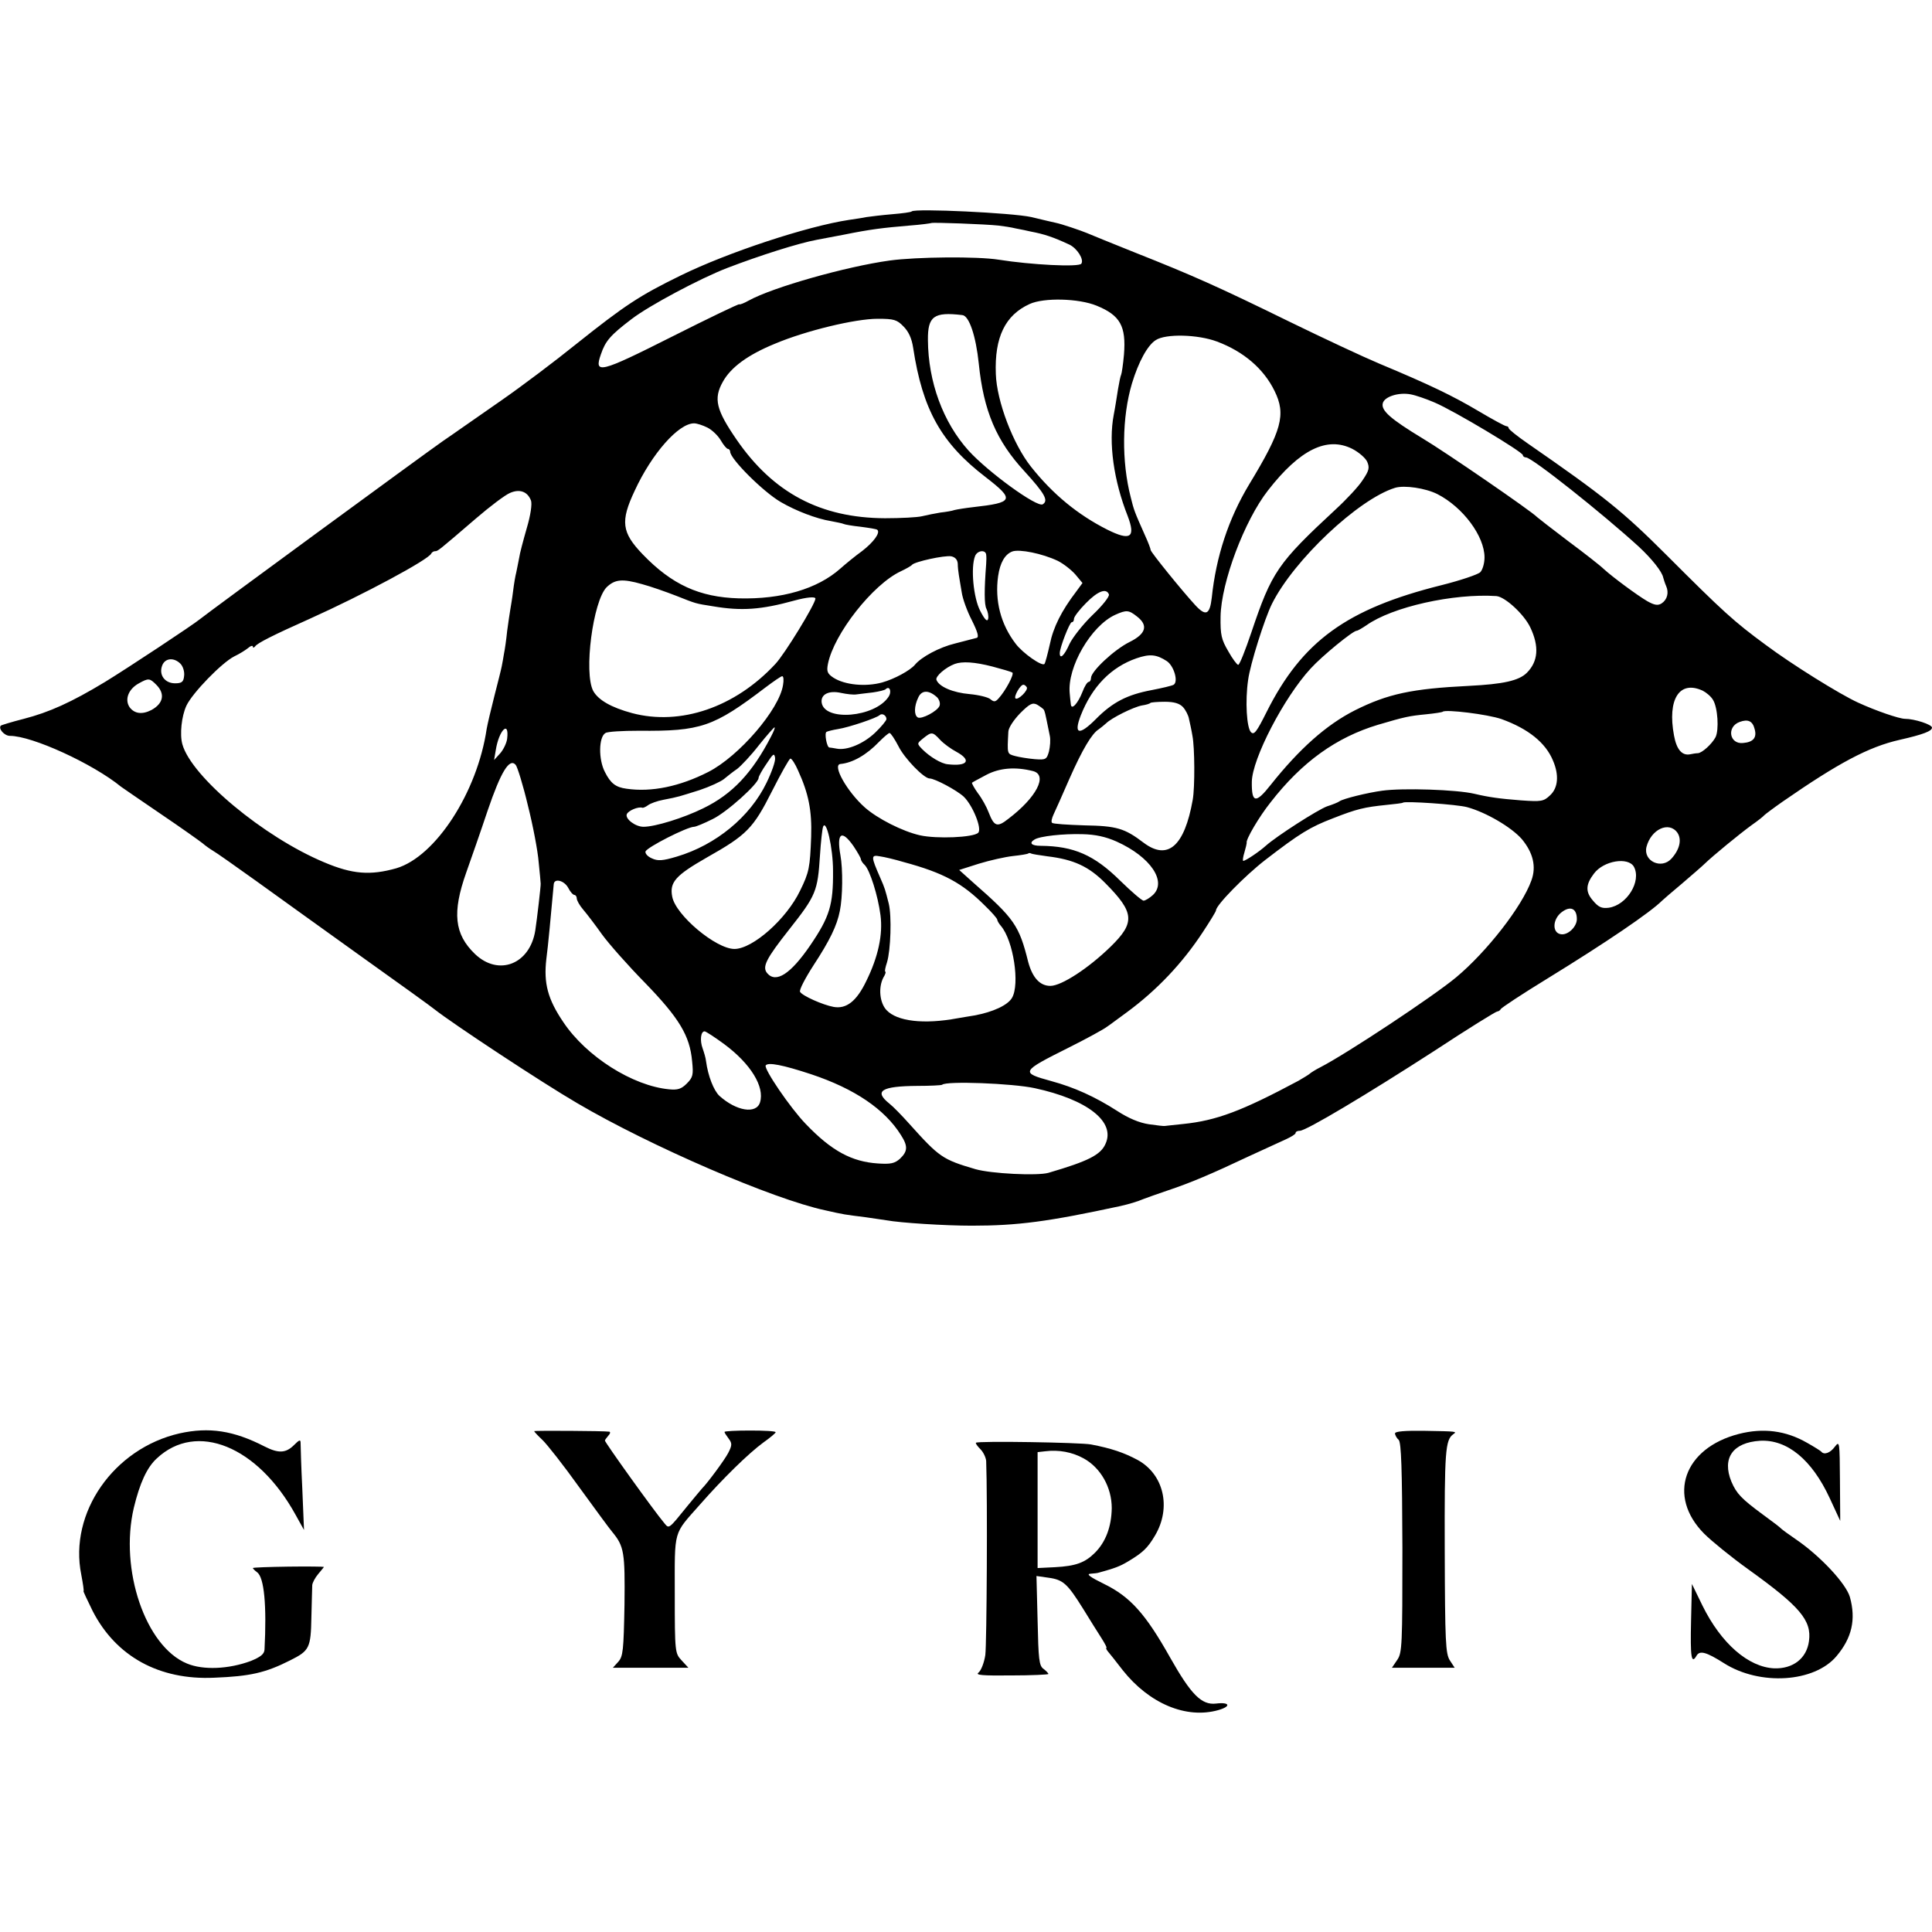
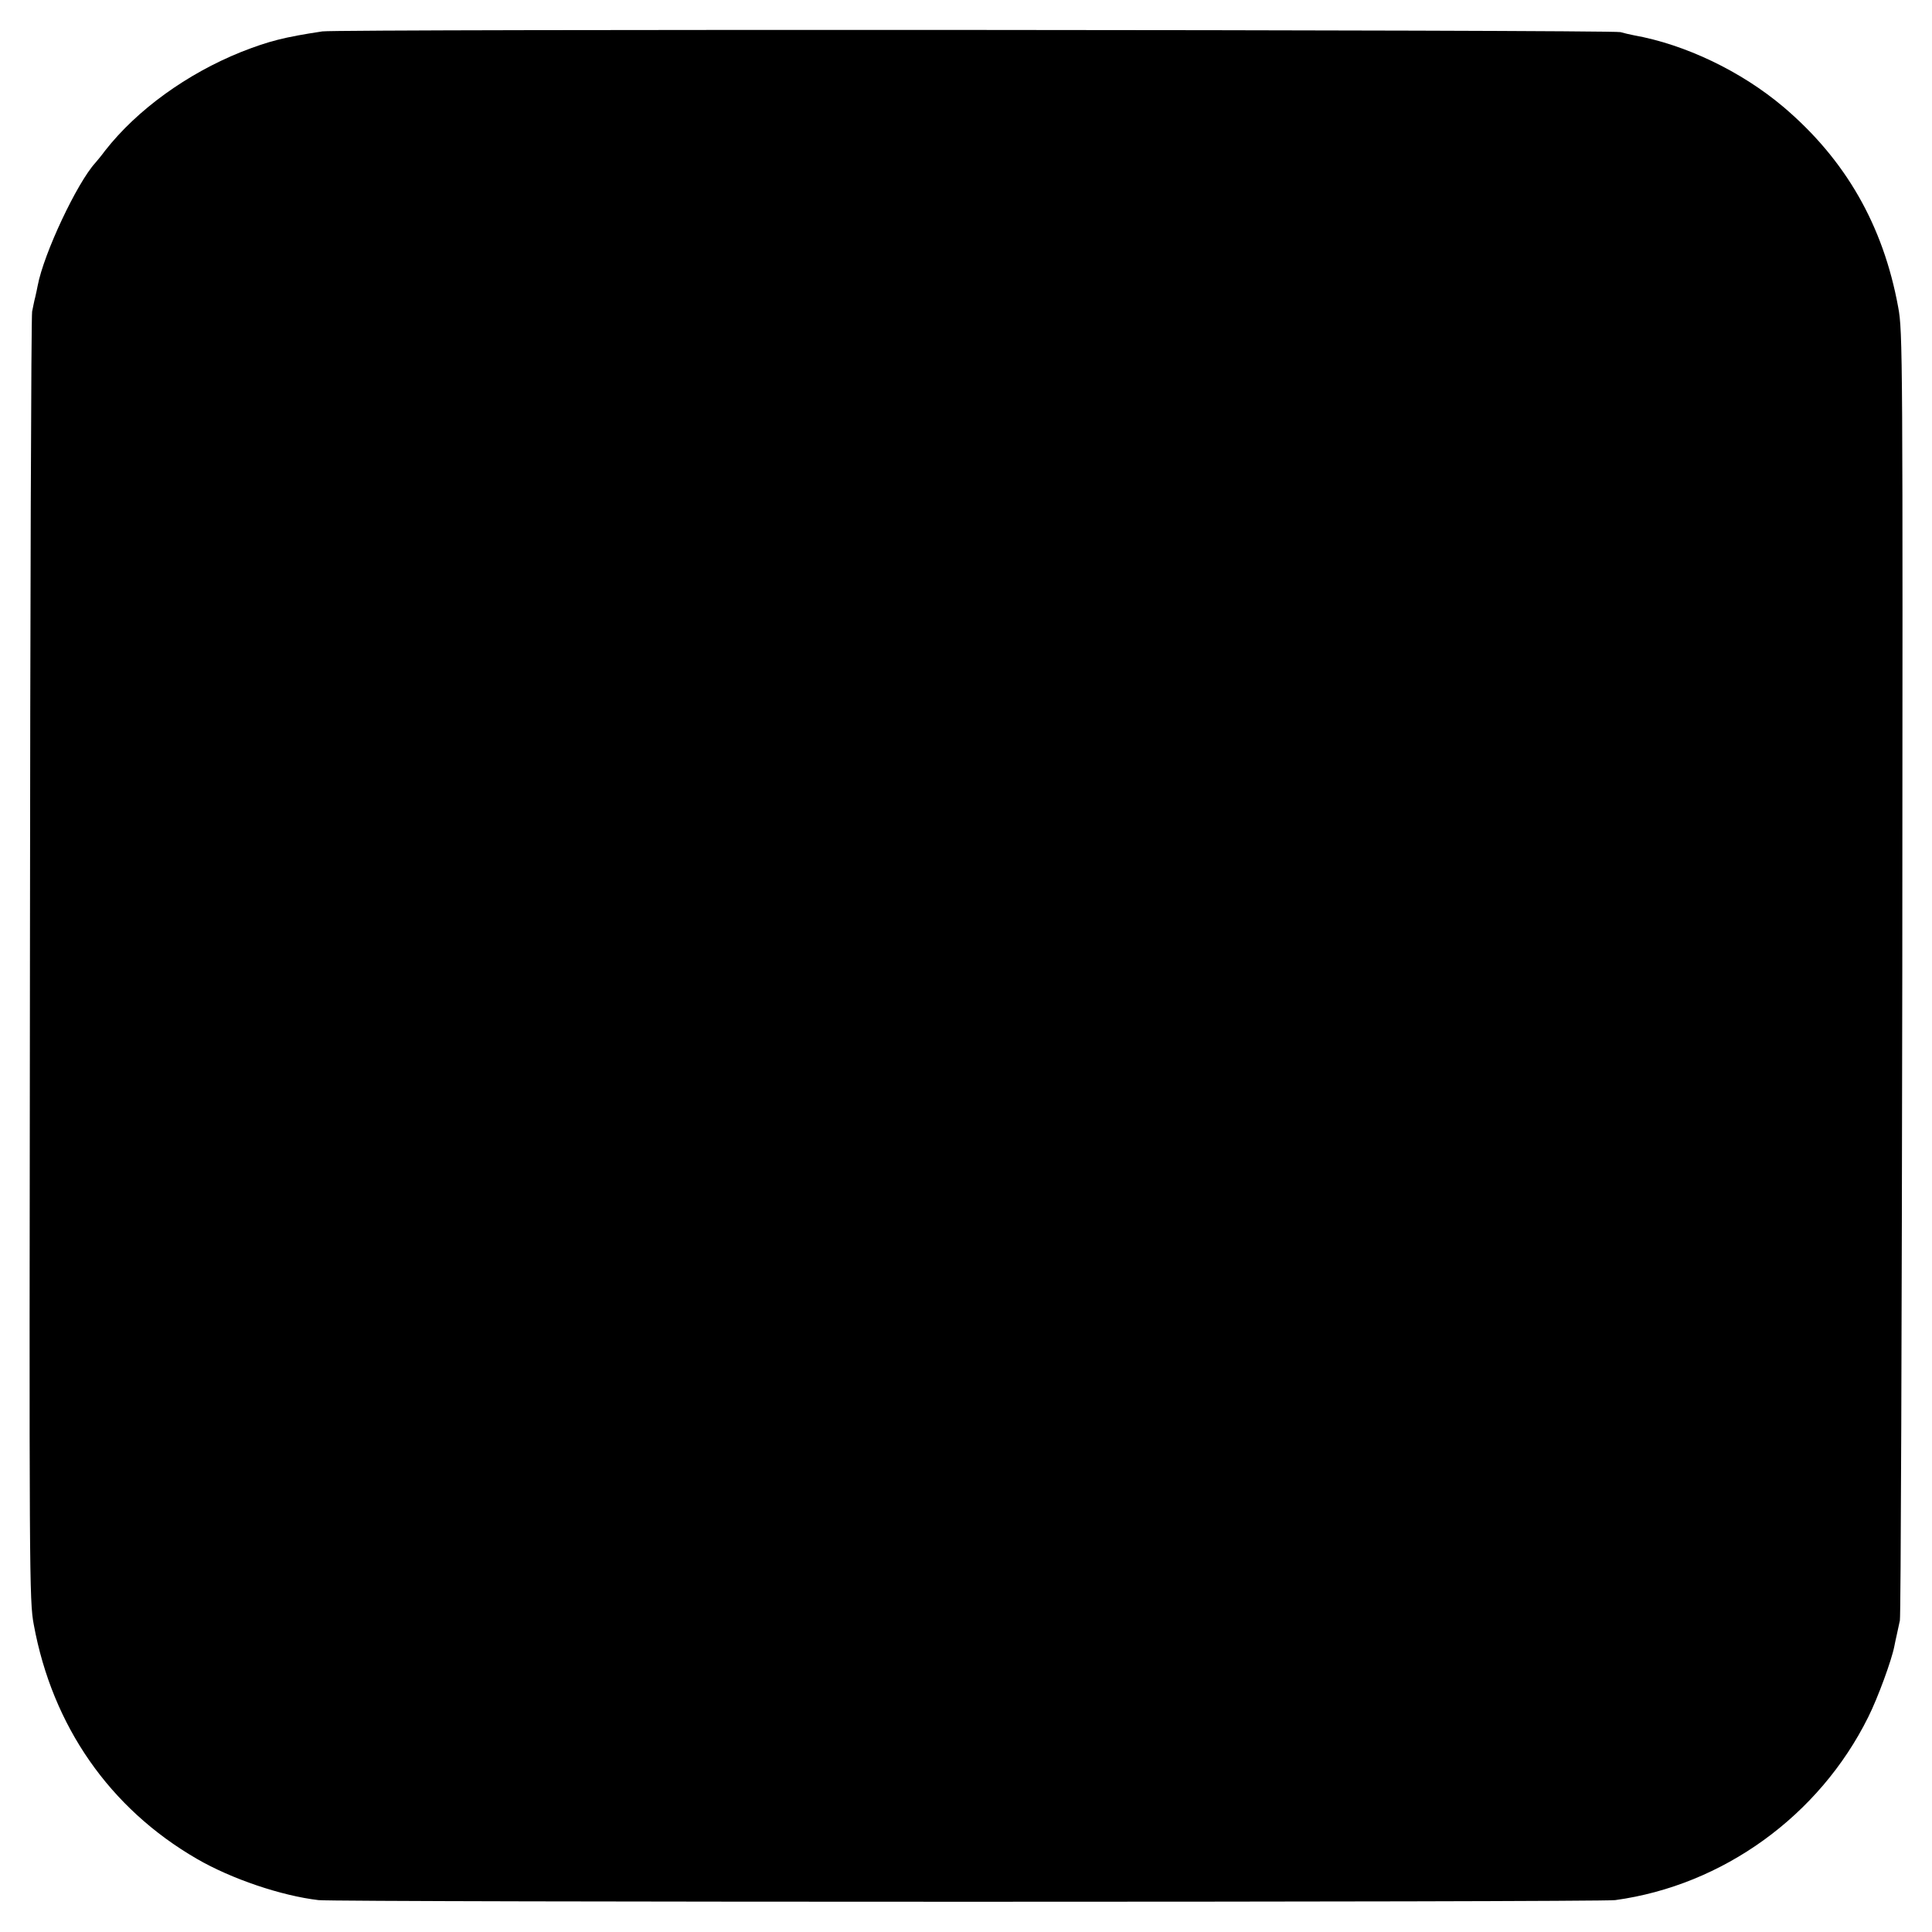
- <svg xmlns="http://www.w3.org/2000/svg" version="1.0" width="680pt" height="680pt" viewBox="0 0 680 680" preserveAspectRatio="xMidYMid meet">
-   <g transform="translate(0,680) scale(0.1,-0.1)" fill="#000000" stroke="none">
-     <path d="M3209 6056 c-2 -3 -33 -7 -69 -10 -36 -3 -76 -8 -90 -10 -14 -3 -42 -7 -62 -10 -146 -22 -426 -114 -593 -196 -145 -71 -195 -104 -367 -241 -73 -59 -191 -148 -263 -198 -71 -50 -137 -95 -145 -101 -8 -6 -36 -25 -62 -43 -66 -46 -826 -603 -854 -626 -24 -20 -254 -172 -334 -221 -119 -72 -197 -107 -286 -130 -43 -11 -79 -22 -81 -24 -10 -10 12 -36 32 -36 78 0 292 -98 391 -179 6 -4 69 -48 140 -96 71 -48 137 -95 147 -103 9 -8 26 -20 36 -26 11 -6 79 -54 153 -107 73 -53 241 -173 373 -268 132 -94 247 -177 255 -184 62 -49 375 -256 502 -330 255 -150 689 -338 873 -377 66 -15 68 -15 140 -24 28 -4 61 -9 75 -11 48 -9 206 -19 300 -19 162 0 268 14 523 69 31 7 61 16 82 25 11 4 49 18 85 30 81 27 156 59 285 120 55 25 115 53 133 61 17 8 32 17 32 21 0 5 7 8 15 8 22 0 236 128 473 281 117 77 217 139 222 139 4 0 10 4 12 8 2 5 75 53 163 107 210 129 364 234 405 275 3 3 34 30 70 60 35 30 72 62 80 70 30 29 123 105 164 135 23 16 43 32 46 36 3 3 32 25 65 48 195 135 301 192 411 217 84 19 114 31 114 43 0 11 -62 31 -95 31 -20 0 -102 28 -165 57 -64 29 -234 135 -325 203 -113 83 -150 117 -349 316 -155 155 -220 207 -490 394 -36 25 -65 48 -66 53 0 4 -4 7 -8 7 -5 0 -49 24 -98 53 -91 54 -172 93 -349 167 -55 23 -196 89 -315 147 -253 124 -343 164 -545 244 -82 33 -159 64 -170 69 -19 8 -89 32 -110 36 -5 1 -44 10 -85 20 -68 15 -409 31 -421 20z m306 -50 c17 -2 44 -6 60 -10 17 -3 40 -8 53 -11 47 -9 78 -19 136 -46 27 -13 52 -52 42 -67 -8 -13 -178 -4 -291 14 -75 12 -289 10 -384 -3 -152 -21 -411 -94 -496 -141 -16 -9 -31 -15 -33 -13 -2 2 -108 -49 -237 -114 -254 -128 -275 -133 -250 -62 16 47 33 67 108 124 61 47 241 143 337 180 115 44 250 87 315 99 11 2 54 10 95 18 94 19 136 24 230 32 41 3 76 8 78 9 4 3 191 -4 237 -9z m345 -282 c83 -34 104 -72 96 -172 -3 -35 -8 -67 -10 -71 -2 -3 -7 -27 -11 -51 -4 -25 -10 -65 -15 -90 -19 -99 0 -232 49 -356 29 -76 10 -89 -72 -48 -103 52 -191 124 -268 221 -63 79 -121 231 -124 327 -5 129 33 207 119 246 50 23 173 20 236 -6z m-473 -33 c24 -2 48 -74 58 -171 17 -167 62 -272 161 -379 72 -79 85 -103 64 -116 -20 -12 -193 114 -261 189 -90 100 -142 242 -143 389 -1 84 21 100 121 88z m-207 -40 c18 -18 29 -42 34 -75 33 -218 99 -336 256 -456 102 -79 98 -89 -45 -105 -27 -3 -57 -8 -65 -10 -8 -3 -31 -7 -50 -9 -19 -3 -48 -9 -65 -13 -16 -4 -75 -7 -130 -7 -227 1 -393 89 -522 276 -73 106 -82 145 -49 204 28 51 88 95 183 134 109 46 283 88 362 88 57 0 68 -3 91 -27z m1103 -53 c94 -35 165 -96 203 -174 41 -83 26 -139 -90 -330 -72 -120 -116 -253 -131 -398 -7 -60 -21 -66 -58 -26 -47 51 -157 187 -157 194 0 4 -9 28 -21 54 -36 81 -38 86 -49 131 -33 127 -31 283 4 401 23 76 55 135 84 153 35 23 148 20 215 -5z m767 -215 c70 -30 310 -174 310 -185 0 -4 5 -8 11 -8 21 0 270 -198 398 -315 45 -42 81 -87 85 -108 2 -7 6 -20 10 -29 11 -24 4 -49 -16 -62 -13 -8 -25 -6 -50 8 -36 21 -121 84 -153 113 -11 11 -67 55 -125 98 -58 44 -107 82 -110 85 -17 19 -327 232 -403 277 -112 68 -147 98 -140 124 6 23 56 39 98 31 17 -3 55 -16 85 -29z m-2560 -88 c16 -8 37 -28 47 -45 9 -16 21 -30 25 -30 4 0 8 -5 8 -10 0 -25 116 -141 178 -177 53 -31 126 -59 176 -67 21 -4 41 -8 45 -10 3 -2 31 -7 60 -10 30 -4 57 -8 59 -11 11 -10 -13 -43 -53 -74 -25 -18 -59 -46 -77 -62 -81 -72 -207 -109 -358 -105 -138 4 -235 48 -338 155 -74 77 -79 116 -28 224 60 130 154 237 209 237 10 0 31 -7 47 -15z m2270 -75 c23 -12 46 -32 52 -45 9 -21 7 -31 -16 -65 -14 -22 -57 -68 -94 -102 -206 -191 -226 -221 -298 -435 -21 -62 -41 -113 -46 -113 -4 0 -20 21 -35 48 -24 41 -28 57 -27 122 2 120 84 338 167 444 112 144 208 191 297 146z m299 -159 c90 -46 166 -148 166 -223 0 -21 -7 -44 -15 -52 -8 -8 -70 -29 -138 -46 -332 -83 -489 -197 -614 -446 -35 -70 -44 -82 -55 -71 -15 15 -21 109 -10 184 7 54 58 216 84 268 77 154 304 368 433 408 33 10 107 -1 149 -22z m-3190 -23 c4 -12 -1 -50 -15 -97 -12 -42 -25 -90 -27 -106 -3 -17 -8 -39 -10 -50 -3 -11 -8 -40 -11 -65 -3 -25 -8 -54 -10 -66 -2 -12 -7 -45 -11 -75 -3 -30 -8 -65 -11 -79 -2 -14 -6 -34 -8 -45 -2 -11 -14 -58 -26 -105 -12 -47 -24 -98 -27 -115 -33 -224 -180 -450 -318 -491 -92 -26 -155 -21 -254 21 -213 89 -467 301 -499 415 -10 35 -3 99 14 136 21 45 125 152 169 174 17 8 38 21 48 29 9 8 17 10 17 5 0 -5 4 -4 8 1 7 11 62 39 192 97 189 85 420 209 428 230 2 4 8 8 13 8 10 0 9 -1 144 115 50 43 103 83 120 90 34 15 62 5 74 -27z m1854 -212 c20 -10 48 -32 62 -48 l25 -30 -22 -30 c-52 -68 -81 -126 -93 -186 -8 -35 -16 -66 -19 -69 -9 -9 -76 38 -101 71 -53 69 -74 152 -62 238 7 48 24 77 50 87 25 9 105 -7 160 -33z m-252 22 c1 -7 1 -22 0 -33 -7 -91 -7 -143 1 -158 5 -10 8 -26 6 -35 -3 -12 -12 -3 -28 28 -24 46 -34 153 -18 193 8 20 37 23 39 5z m-100 -32 c0 -11 2 -30 4 -41 2 -11 6 -38 10 -60 3 -22 19 -66 35 -97 21 -42 26 -60 18 -63 -7 -2 -42 -11 -77 -20 -54 -13 -118 -47 -141 -75 -17 -20 -72 -50 -115 -62 -58 -16 -132 -9 -172 17 -21 14 -24 22 -19 48 21 106 158 280 256 326 19 9 37 19 40 23 9 11 114 34 138 30 14 -3 22 -12 23 -26z m-1111 -72 c30 -8 84 -27 120 -41 71 -28 66 -27 130 -37 100 -17 169 -12 285 20 44 12 75 15 75 7 -1 -20 -108 -195 -141 -230 -142 -153 -334 -218 -504 -173 -74 20 -119 46 -137 78 -34 64 -1 316 47 365 29 28 55 31 125 11z m1643 -36 c3 -7 -23 -40 -58 -73 -34 -33 -70 -79 -81 -102 -18 -41 -34 -55 -34 -32 0 20 35 109 42 109 5 0 8 5 8 12 0 7 19 32 42 55 42 43 72 54 81 31z m1364 -6 c31 -3 97 -64 119 -110 32 -67 28 -120 -12 -160 -28 -28 -84 -40 -203 -46 -202 -10 -286 -28 -402 -86 -101 -51 -196 -136 -297 -263 -52 -66 -67 -64 -66 11 1 81 113 297 207 399 41 45 149 133 162 133 4 0 19 9 34 19 91 65 307 113 458 103z m-1265 -72 c40 -31 32 -61 -27 -90 -54 -27 -135 -103 -135 -126 0 -8 -4 -14 -8 -14 -5 0 -15 -16 -22 -35 -16 -41 -39 -66 -41 -44 -1 8 -3 25 -4 39 -9 92 75 237 160 276 40 18 48 17 77 -6z m105 -157 c25 -17 41 -72 24 -83 -7 -4 -42 -12 -78 -19 -85 -16 -137 -42 -197 -103 -58 -58 -78 -53 -52 14 40 102 107 170 196 201 47 16 70 14 107 -10z m-3472 -9 c9 -9 15 -28 13 -43 -2 -21 -8 -26 -32 -26 -36 0 -58 30 -45 63 10 26 41 29 64 6z m2858 -10 c34 -9 65 -18 70 -21 8 -5 -24 -65 -49 -92 -11 -12 -16 -12 -28 -2 -8 7 -41 15 -73 18 -59 5 -108 26 -117 50 -5 12 32 44 64 56 27 10 71 7 133 -9z m-737 -65 c-13 -86 -155 -251 -263 -306 -100 -51 -200 -72 -288 -59 -38 5 -56 19 -76 59 -23 44 -22 123 2 137 7 5 60 8 118 8 218 -2 262 13 446 153 28 21 54 39 58 39 5 0 6 -14 3 -31z m-2206 1 c32 -32 25 -66 -17 -89 -33 -17 -60 -13 -77 10 -18 27 -4 64 33 84 34 19 38 18 61 -5z m3064 -9 c6 -10 -31 -47 -40 -39 -6 7 17 48 28 48 4 0 9 -4 12 -9z m-487 -34 c-48 -72 -225 -87 -235 -20 -4 29 25 44 69 34 19 -4 43 -7 54 -5 11 1 37 5 58 7 21 3 41 8 44 11 14 14 23 -8 10 -27z m2866 22 c12 -6 29 -20 36 -32 17 -27 22 -106 9 -132 -13 -24 -47 -55 -62 -56 -6 0 -19 -2 -28 -4 -28 -5 -47 17 -56 66 -24 128 19 196 101 158z m-2694 -24 c7 -8 11 -20 8 -29 -7 -19 -64 -49 -77 -41 -13 8 -13 39 2 70 12 27 38 27 67 0z m375 -43 c3 -5 7 -22 10 -38 3 -16 8 -40 11 -54 3 -14 1 -38 -3 -55 -8 -28 -11 -30 -50 -27 -23 2 -54 7 -69 11 -29 8 -28 6 -24 85 0 14 19 42 41 65 34 34 44 39 60 31 10 -6 21 -14 24 -18z m490 9 c9 -10 19 -29 21 -42 3 -13 9 -40 12 -59 8 -40 9 -180 1 -225 -29 -164 -88 -215 -173 -151 -67 51 -95 59 -208 61 -59 2 -111 5 -114 9 -4 3 -1 16 5 29 6 12 31 69 56 126 46 104 79 159 103 174 6 4 18 14 26 21 19 19 95 57 126 63 14 2 28 6 30 9 2 2 25 4 51 4 33 0 52 -6 64 -19z m1121 -42 c94 -34 155 -83 181 -146 22 -51 18 -96 -10 -122 -23 -22 -31 -23 -103 -18 -76 6 -112 11 -163 23 -63 15 -253 21 -325 11 -52 -7 -137 -28 -150 -37 -5 -4 -25 -12 -44 -18 -33 -12 -178 -105 -216 -139 -22 -20 -71 -53 -79 -53 -3 0 -1 14 4 30 5 17 8 31 8 33 -5 10 44 93 84 143 111 143 232 229 378 273 95 28 109 31 170 37 30 3 56 7 58 9 10 9 158 -9 207 -26z m-2165 0 c0 -5 -18 -27 -40 -48 -41 -39 -99 -63 -135 -56 -11 2 -23 4 -26 4 -9 1 -18 51 -10 55 3 2 22 7 41 10 38 6 136 39 146 49 9 8 24 -1 24 -14z m3056 -36 c8 -29 -5 -45 -40 -48 -49 -6 -60 57 -13 74 30 11 46 3 53 -26z m-4391 -33 c-2 -16 -14 -40 -25 -52 l-21 -23 6 35 c11 70 48 107 40 40z m929 8 c-66 -128 -136 -203 -239 -253 -69 -34 -169 -65 -210 -65 -29 0 -65 28 -59 44 5 13 41 28 55 23 3 -1 12 3 20 9 8 6 32 15 54 19 57 11 53 11 127 34 36 12 75 30 86 39 11 9 32 26 47 36 14 11 49 48 76 83 28 35 53 63 55 63 3 0 -3 -15 -12 -32z m448 -34 c21 -43 90 -114 110 -114 18 0 95 -41 120 -64 32 -31 65 -113 51 -127 -17 -17 -147 -22 -205 -9 -62 14 -150 59 -194 98 -62 55 -116 150 -86 153 43 4 92 32 136 78 17 17 33 31 37 31 4 0 18 -21 31 -46z m147 22 c12 -13 38 -32 57 -42 55 -30 40 -52 -30 -44 -23 2 -63 26 -90 53 -19 20 -19 20 3 38 30 24 33 24 60 -5z m-611 -151 c-58 -120 -178 -219 -316 -260 -50 -15 -67 -16 -88 -6 -14 6 -24 17 -22 24 5 15 147 87 171 87 6 0 35 12 65 27 50 24 162 125 162 145 0 5 12 27 28 50 23 35 27 39 30 21 2 -12 -12 -51 -30 -88z m111 43 c37 -81 49 -141 46 -233 -4 -108 -7 -125 -39 -190 -48 -100 -167 -205 -231 -205 -65 0 -207 119 -219 184 -10 51 12 75 122 138 140 79 163 102 229 233 32 63 61 115 65 115 5 0 17 -19 27 -42z m-951 -123 c18 -71 35 -161 38 -200 4 -38 7 -72 7 -75 1 -6 -13 -126 -19 -165 -19 -119 -129 -162 -212 -83 -73 70 -81 146 -31 287 17 48 51 145 75 217 47 138 77 187 99 162 6 -7 26 -71 43 -143z m1778 121 c53 -14 12 -93 -87 -168 -39 -31 -50 -27 -69 22 -7 19 -24 50 -38 68 -13 18 -22 35 -21 37 2 2 25 14 51 28 46 24 101 29 164 13z m1528 -127 c66 -18 155 -70 192 -112 40 -48 52 -97 34 -146 -33 -92 -157 -251 -265 -341 -79 -66 -384 -268 -477 -316 -18 -9 -35 -20 -38 -23 -3 -3 -21 -14 -40 -25 -200 -107 -289 -140 -405 -152 -33 -3 -62 -7 -65 -7 -3 -1 -28 2 -56 6 -34 5 -72 21 -112 47 -78 50 -151 83 -232 105 -109 30 -108 33 62 118 64 32 124 65 134 73 11 7 42 31 70 51 106 78 196 173 268 283 25 38 46 72 46 76 0 18 101 121 173 177 122 94 158 116 239 147 84 33 110 39 188 47 30 3 56 6 58 8 7 6 190 -6 226 -16z m-2232 -224 c1 -120 -12 -162 -80 -262 -69 -101 -121 -135 -152 -98 -18 22 -4 50 78 154 94 119 100 134 108 260 3 47 8 93 11 101 11 29 35 -74 35 -155z m2972 134 c16 -24 8 -59 -21 -91 -35 -39 -100 -9 -88 41 16 62 79 92 109 50z m-1974 -31 c120 -54 178 -141 128 -188 -12 -11 -27 -20 -33 -20 -6 0 -43 32 -82 70 -92 91 -164 122 -280 123 -33 0 -42 10 -22 22 18 12 102 21 169 19 45 -1 82 -9 120 -26z m-926 -16 c14 -21 26 -42 26 -46 0 -4 6 -14 14 -21 18 -19 46 -107 55 -176 9 -68 -8 -147 -50 -232 -34 -71 -70 -99 -115 -91 -38 7 -110 39 -118 53 -4 6 18 48 47 93 57 87 83 140 93 192 10 48 11 147 2 196 -14 78 4 92 46 32z m683 -36 c91 -11 145 -35 204 -95 102 -103 105 -138 18 -223 -78 -76 -173 -138 -212 -138 -37 0 -63 29 -78 84 -32 129 -49 153 -194 280 l-49 44 69 22 c39 12 93 24 120 27 28 3 52 7 54 9 2 2 7 2 10 0 3 -2 29 -6 58 -10z m-507 -20 c141 -38 207 -74 287 -154 24 -23 43 -45 43 -49 0 -4 6 -14 13 -22 44 -52 67 -205 39 -253 -15 -26 -67 -50 -132 -62 -14 -2 -41 -7 -60 -10 -118 -22 -213 -11 -250 29 -24 26 -29 79 -11 114 7 11 10 21 7 21 -3 0 0 15 6 33 13 43 17 163 6 207 -13 51 -13 52 -30 91 -33 75 -33 81 -1 75 15 -2 53 -11 83 -20z m2571 -17 c27 -51 -25 -135 -89 -144 -25 -3 -36 2 -56 26 -26 30 -25 56 4 94 34 46 121 60 141 24z m-3751 -74 c7 -14 17 -25 22 -25 4 0 8 -6 8 -12 0 -7 10 -25 23 -40 12 -14 42 -53 66 -87 24 -33 92 -110 152 -171 119 -123 157 -185 165 -275 5 -48 3 -57 -19 -79 -19 -19 -32 -23 -62 -20 -128 12 -291 115 -372 236 -55 81 -70 137 -60 223 6 44 16 153 26 263 2 22 37 13 51 -13z m3550 -110 c0 -27 -32 -58 -57 -53 -30 5 -29 52 3 77 31 24 54 14 54 -24z m-3001 -440 c93 -69 143 -150 126 -205 -13 -42 -83 -31 -143 23 -20 19 -40 70 -47 122 -1 11 -7 31 -12 45 -10 27 -7 60 7 60 4 0 35 -20 69 -45z m306 -106 c153 -51 259 -123 316 -214 25 -39 24 -57 -3 -83 -19 -17 -33 -20 -78 -17 -92 6 -163 44 -254 139 -55 57 -148 194 -141 206 8 12 60 2 160 -31z m787 -49 c185 -40 285 -118 249 -196 -17 -39 -61 -61 -201 -102 -39 -11 -202 -3 -257 13 -116 34 -127 42 -233 160 -25 28 -56 60 -70 71 -55 44 -28 61 98 62 46 0 85 2 88 4 13 14 248 5 326 -12z" />
-     <path d="M632 1755 c-232 -53 -390 -280 -346 -497 6 -32 10 -58 8 -58 -2 0 13 -31 32 -70 82 -160 234 -244 428 -235 126 5 180 17 267 61 68 34 73 43 75 152 1 54 3 104 3 113 1 9 10 26 21 39 11 13 20 24 20 25 0 1 -56 2 -125 1 -69 -1 -125 -3 -125 -5 0 -2 7 -9 15 -15 25 -18 34 -117 26 -272 -1 -16 -14 -26 -48 -40 -78 -29 -168 -33 -225 -9 -146 60 -238 331 -187 548 21 87 46 142 81 174 140 131 355 43 488 -198 l30 -54 -6 145 c-4 80 -6 152 -6 161 0 13 -4 12 -23 -7 -29 -29 -55 -30 -104 -5 -109 56 -195 69 -299 46z" />
-     <path d="M1880 1763 c0 -2 13 -16 29 -31 16 -15 75 -90 130 -167 56 -77 108 -148 116 -157 42 -51 45 -72 43 -256 -3 -161 -5 -182 -22 -201 l-19 -21 133 0 133 0 -24 26 c-23 25 -24 27 -24 232 0 233 -7 208 90 318 80 91 170 179 222 217 24 17 43 33 43 36 0 4 -40 6 -90 6 -49 0 -90 -2 -90 -5 0 -3 7 -13 15 -24 12 -16 12 -23 -2 -50 -13 -25 -73 -106 -93 -126 -3 -3 -25 -30 -50 -60 -67 -83 -65 -81 -81 -62 -38 45 -212 288 -210 292 1 3 7 11 13 18 6 6 7 13 2 13 -19 3 -264 4 -264 2z" />
-     <path d="M4910 1755 c0 -6 6 -17 13 -23 9 -10 12 -101 13 -380 0 -344 -1 -369 -18 -394 l-19 -28 111 0 110 0 -17 26 c-15 24 -17 63 -18 388 -1 349 2 388 30 408 14 10 14 10 -102 12 -68 1 -103 -2 -103 -9z" />
-     <path d="M6120 1753 c-194 -50 -253 -219 -122 -351 26 -26 96 -83 156 -126 181 -130 223 -179 213 -252 -8 -61 -56 -98 -122 -96 -91 4 -187 87 -253 221 l-37 76 -3 -129 c-3 -129 1 -155 19 -124 11 20 34 14 97 -26 126 -80 318 -68 396 25 54 64 69 129 47 208 -14 48 -105 145 -190 203 -25 17 -48 34 -51 37 -3 4 -32 26 -65 50 -76 56 -93 74 -111 116 -34 83 5 138 101 144 95 5 182 -66 245 -202 l37 -80 -1 142 c-1 136 -1 141 -18 119 -16 -22 -38 -30 -48 -17 -3 3 -25 17 -50 31 -75 43 -154 53 -240 31z" />
-     <path d="M3435 1722 c-2 -2 5 -12 16 -23 10 -10 19 -29 20 -41 5 -131 2 -645 -3 -683 -4 -27 -15 -55 -24 -62 -12 -9 13 -11 115 -10 72 0 131 3 131 5 0 3 -8 11 -17 18 -16 11 -18 34 -21 170 l-4 157 42 -6 c52 -7 67 -21 122 -109 23 -38 53 -85 65 -104 12 -19 20 -34 17 -34 -2 0 0 -6 5 -12 6 -7 30 -37 53 -67 93 -117 223 -172 336 -140 46 13 41 29 -8 23 -51 -6 -88 32 -161 161 -87 155 -141 215 -233 260 -49 24 -64 35 -48 36 12 1 25 2 30 4 54 15 72 21 102 39 52 31 69 47 95 91 59 99 31 217 -62 267 -47 25 -90 40 -163 54 -37 7 -398 13 -405 6z m379 -55 c60 -33 99 -102 99 -175 -1 -65 -21 -119 -59 -157 -35 -35 -67 -47 -141 -51 l-61 -3 0 204 0 204 27 3 c48 6 95 -3 135 -25z" />
+ <svg xmlns="http://www.w3.org/2000/svg" version="1.0" width="800pt" height="800pt" viewBox="0 0 800 800" preserveAspectRatio="xMidYMid meet">
+   <g transform="translate(0,800) scale(0.1,-0.1)" fill="#000000" stroke="none">
+     <path d="M1335 7870 c-159 -24 -221 -40 -336 -85 -224 -90 -431 -239 -564 -409 -16 -22 -35 -44 -40 -50 -76 -83 -214 -376 -239 -509 -2 -12 -7 -33 -10 -47 -4 -14 -9 -41 -13 -60 -4 -19 -8 -1227 -9 -2685 -3 -2561 -3 -2653 16 -2753 77 -419 314 -760 675 -969 143 -83 350 -153 504 -171 85 -9 5299 -9 5369 0 446 61 845 349 1048 758 40 80 97 236 108 293 2 12 7 33 10 47 3 14 9 41 13 60 4 19 8 1228 10 2685 2 2560 2 2653 -17 2753 -62 339 -218 611 -475 829 -175 148 -407 259 -620 297 -16 3 -41 9 -55 13 -33 10 -5311 13 -5375 3z" />
  </g>
</svg>
